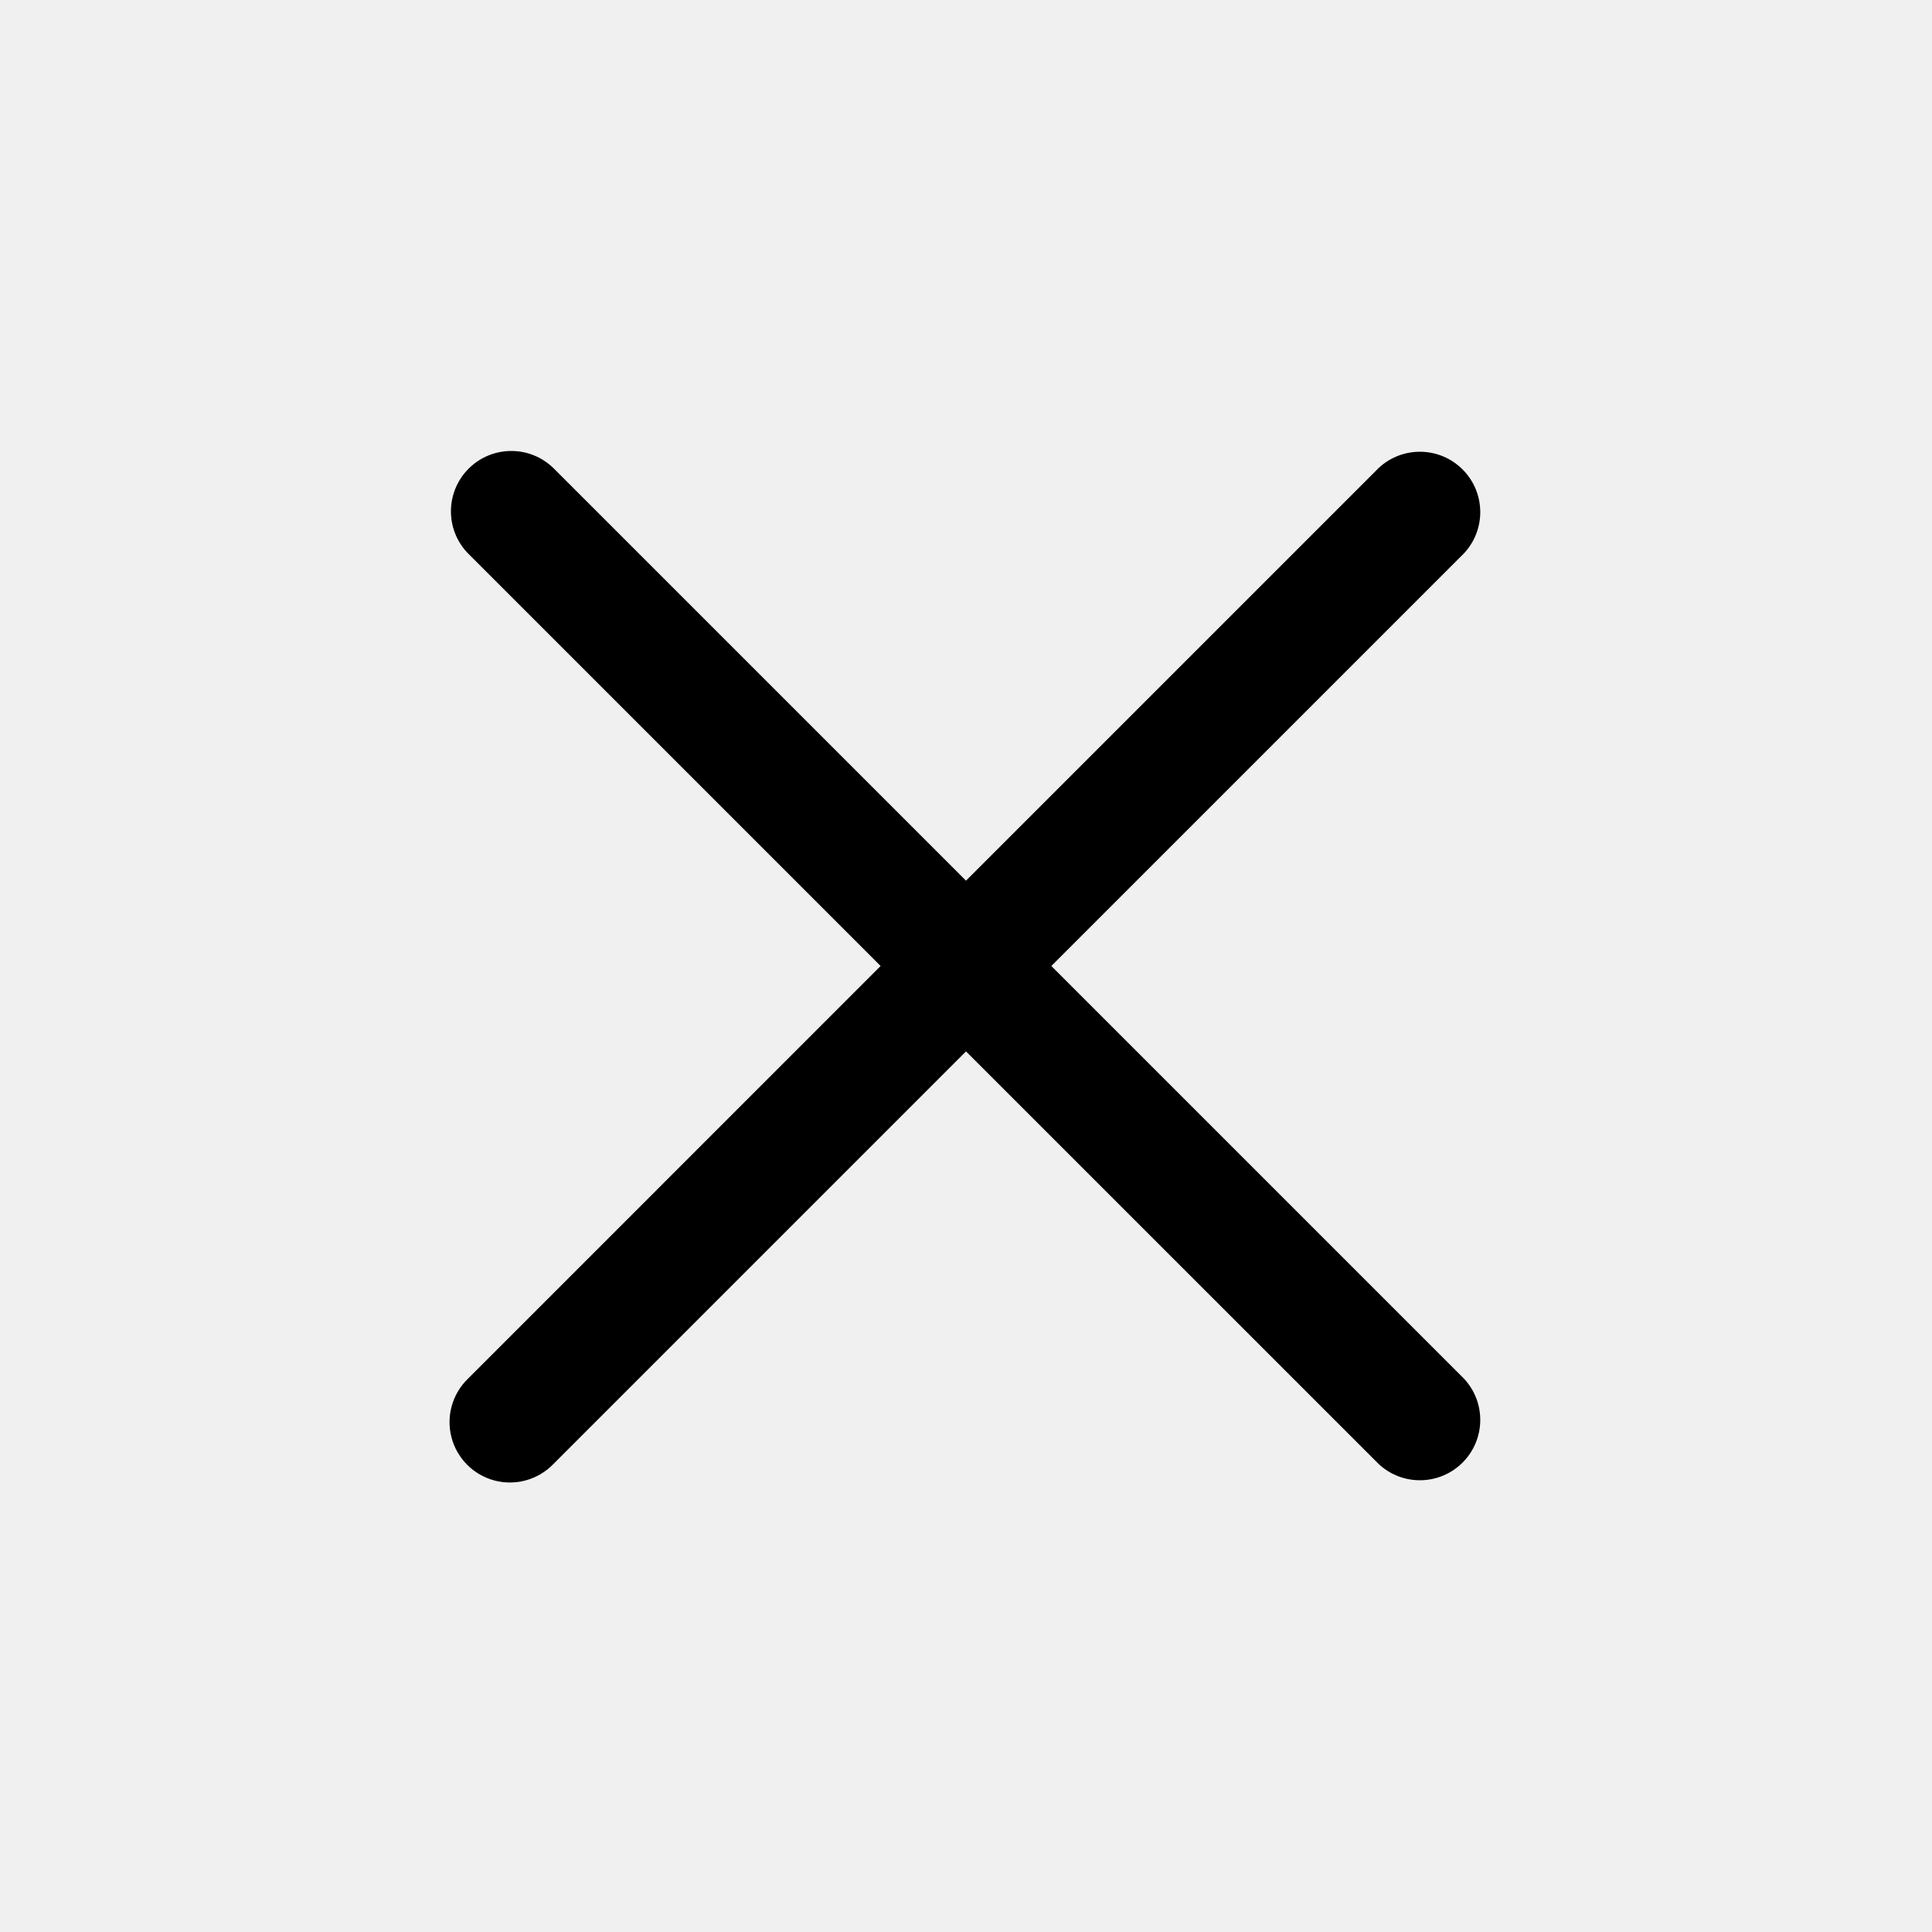
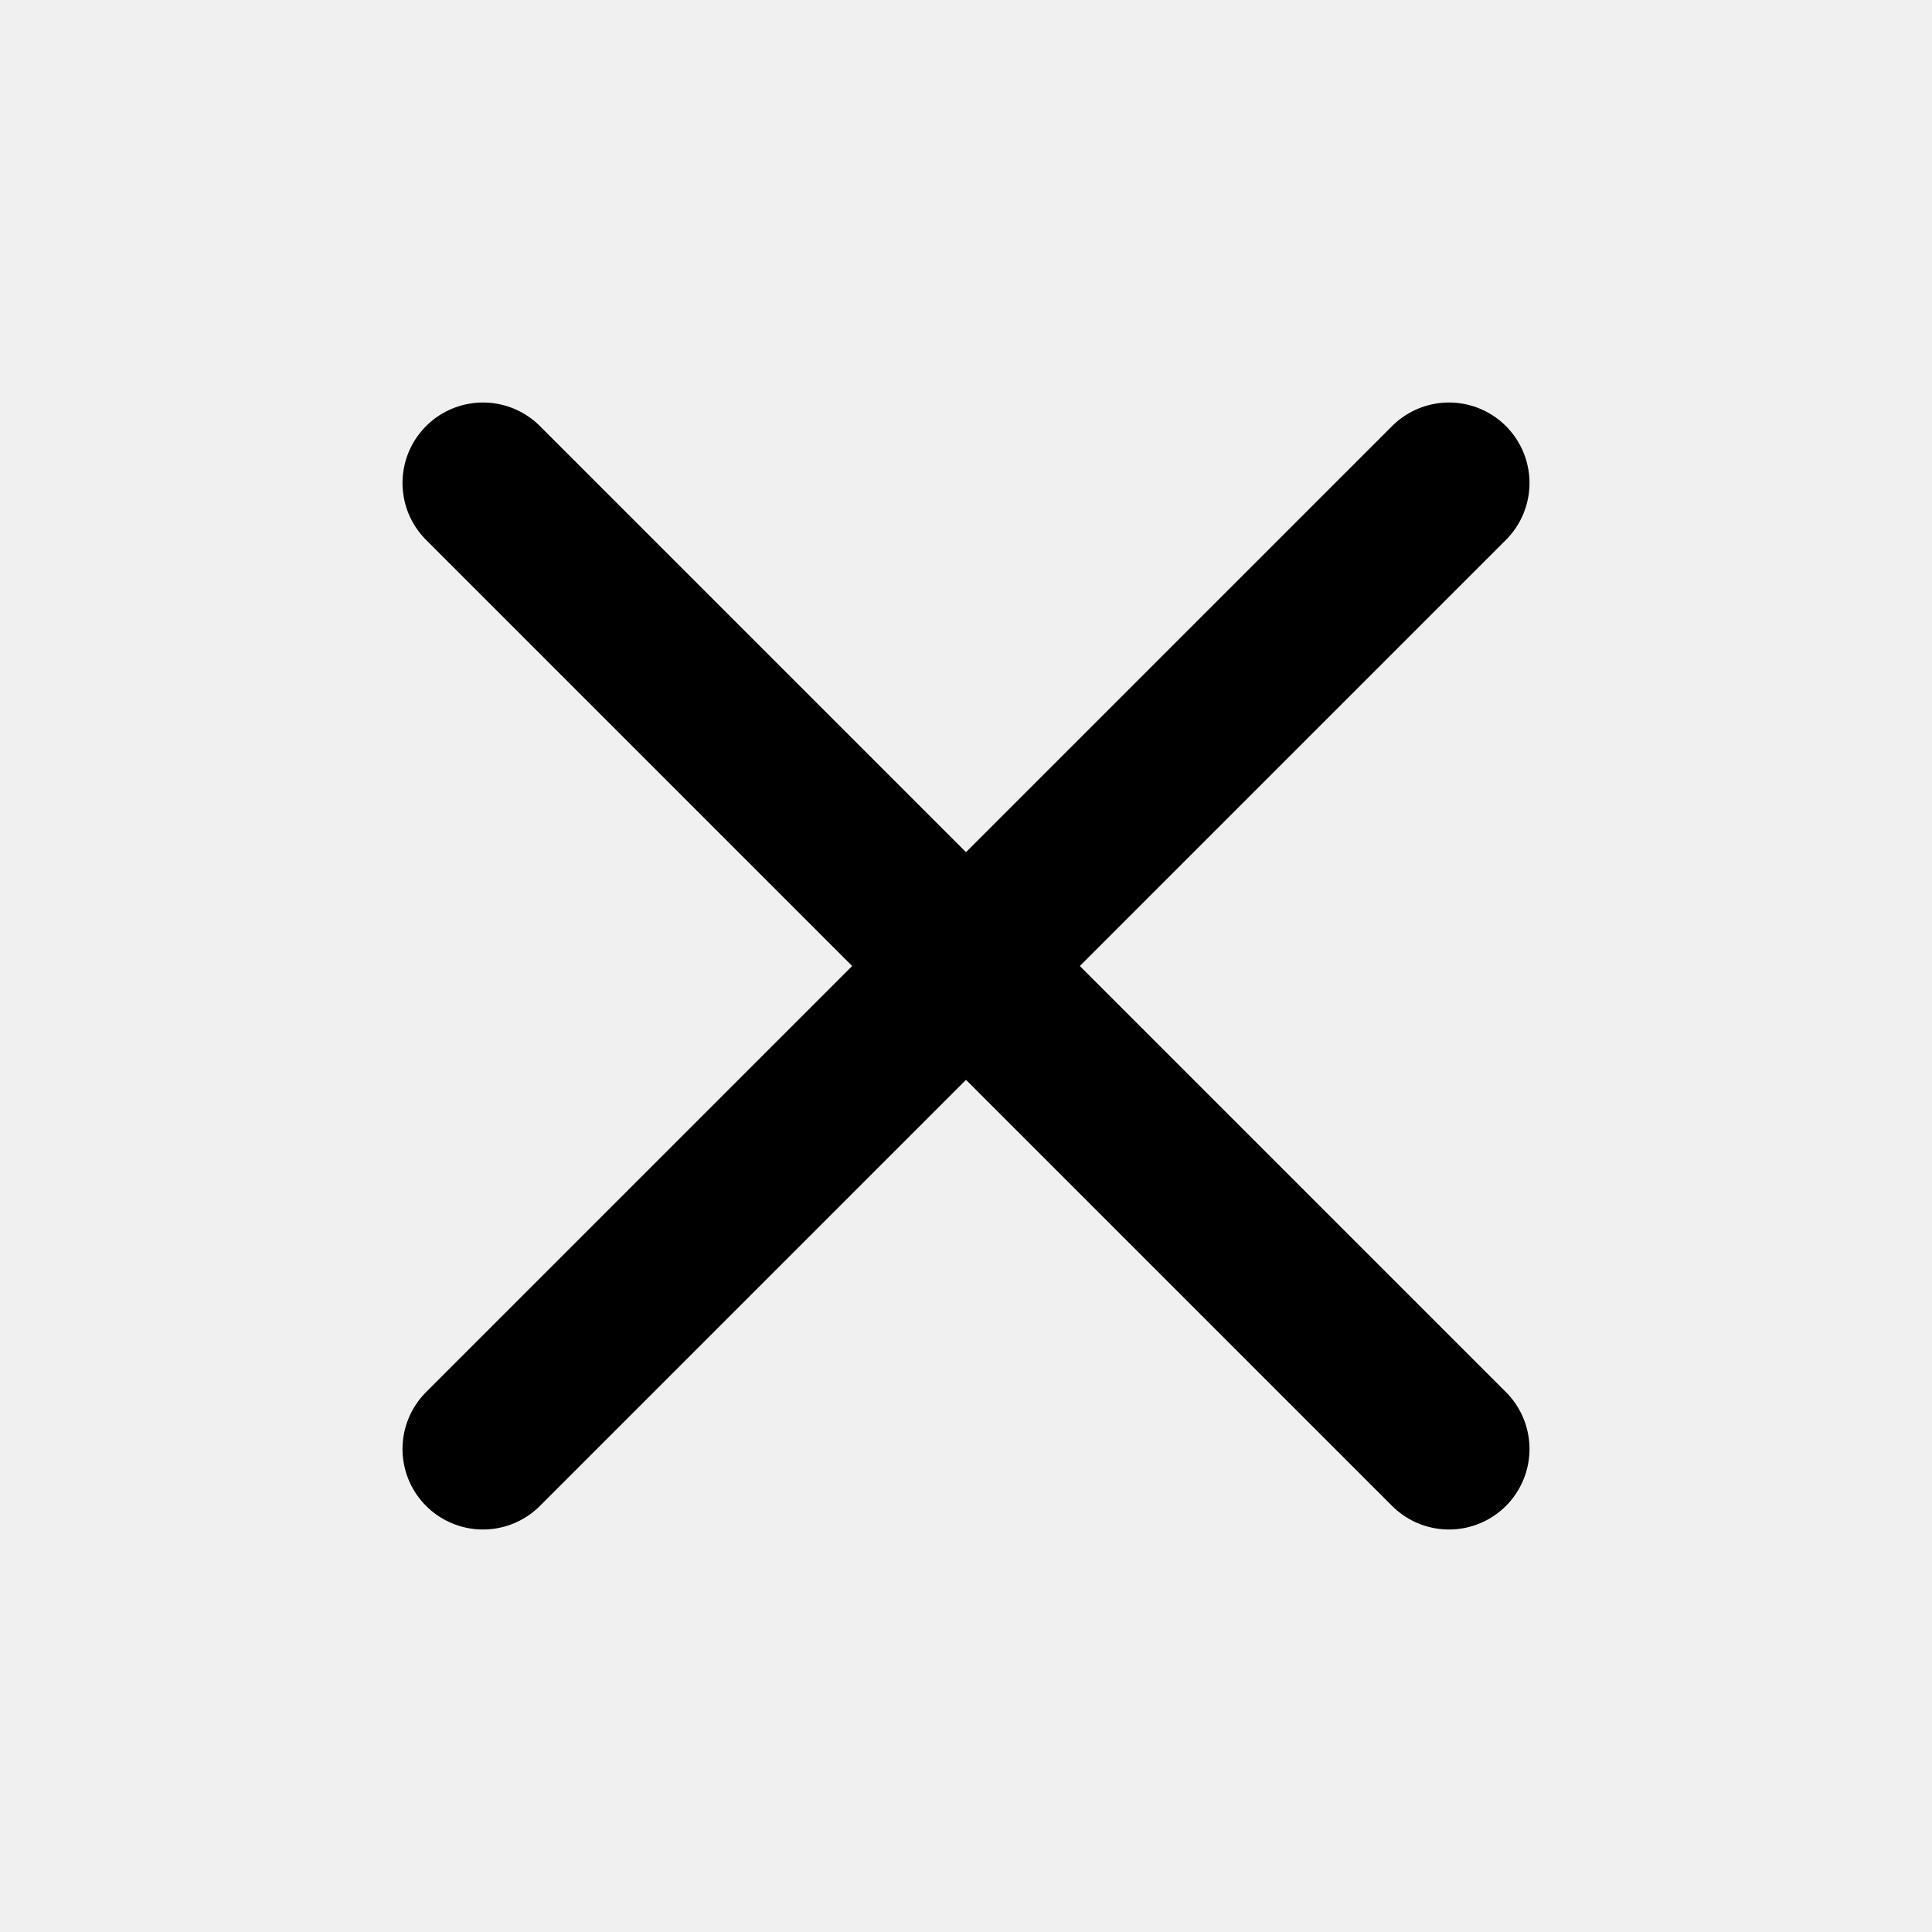
- <svg xmlns="http://www.w3.org/2000/svg" viewBox="0 0 24 24">
-   <path fill="currentColor" d="M18.187 17.127a.75.75 0 0 1-1.06 1.06L12 13.061l-5.126 5.126a.75.75 0 1 1-1.061-1.06L10.939 12 5.812 6.873a.75.75 0 0 1 1.061-1.06L12 10.94l5.127-5.127a.75.75 0 0 1 1.06 1.06L13.06 12z" />
+ <svg xmlns="http://www.w3.org/2000/svg" width="24" height="24" viewBox="0 0 24 24" fill="none">
+   <g clip-path="url(#clip0_18_214)">
+     <path d="M18 6L6 18M18 18L6 6" stroke="black" stroke-width="2" stroke-linecap="round" />
+   </g>
+   <defs>
+     <clipPath id="clip0_18_214">
+       <rect width="24" height="24" fill="white" />
+     </clipPath>
+   </defs>
</svg>
